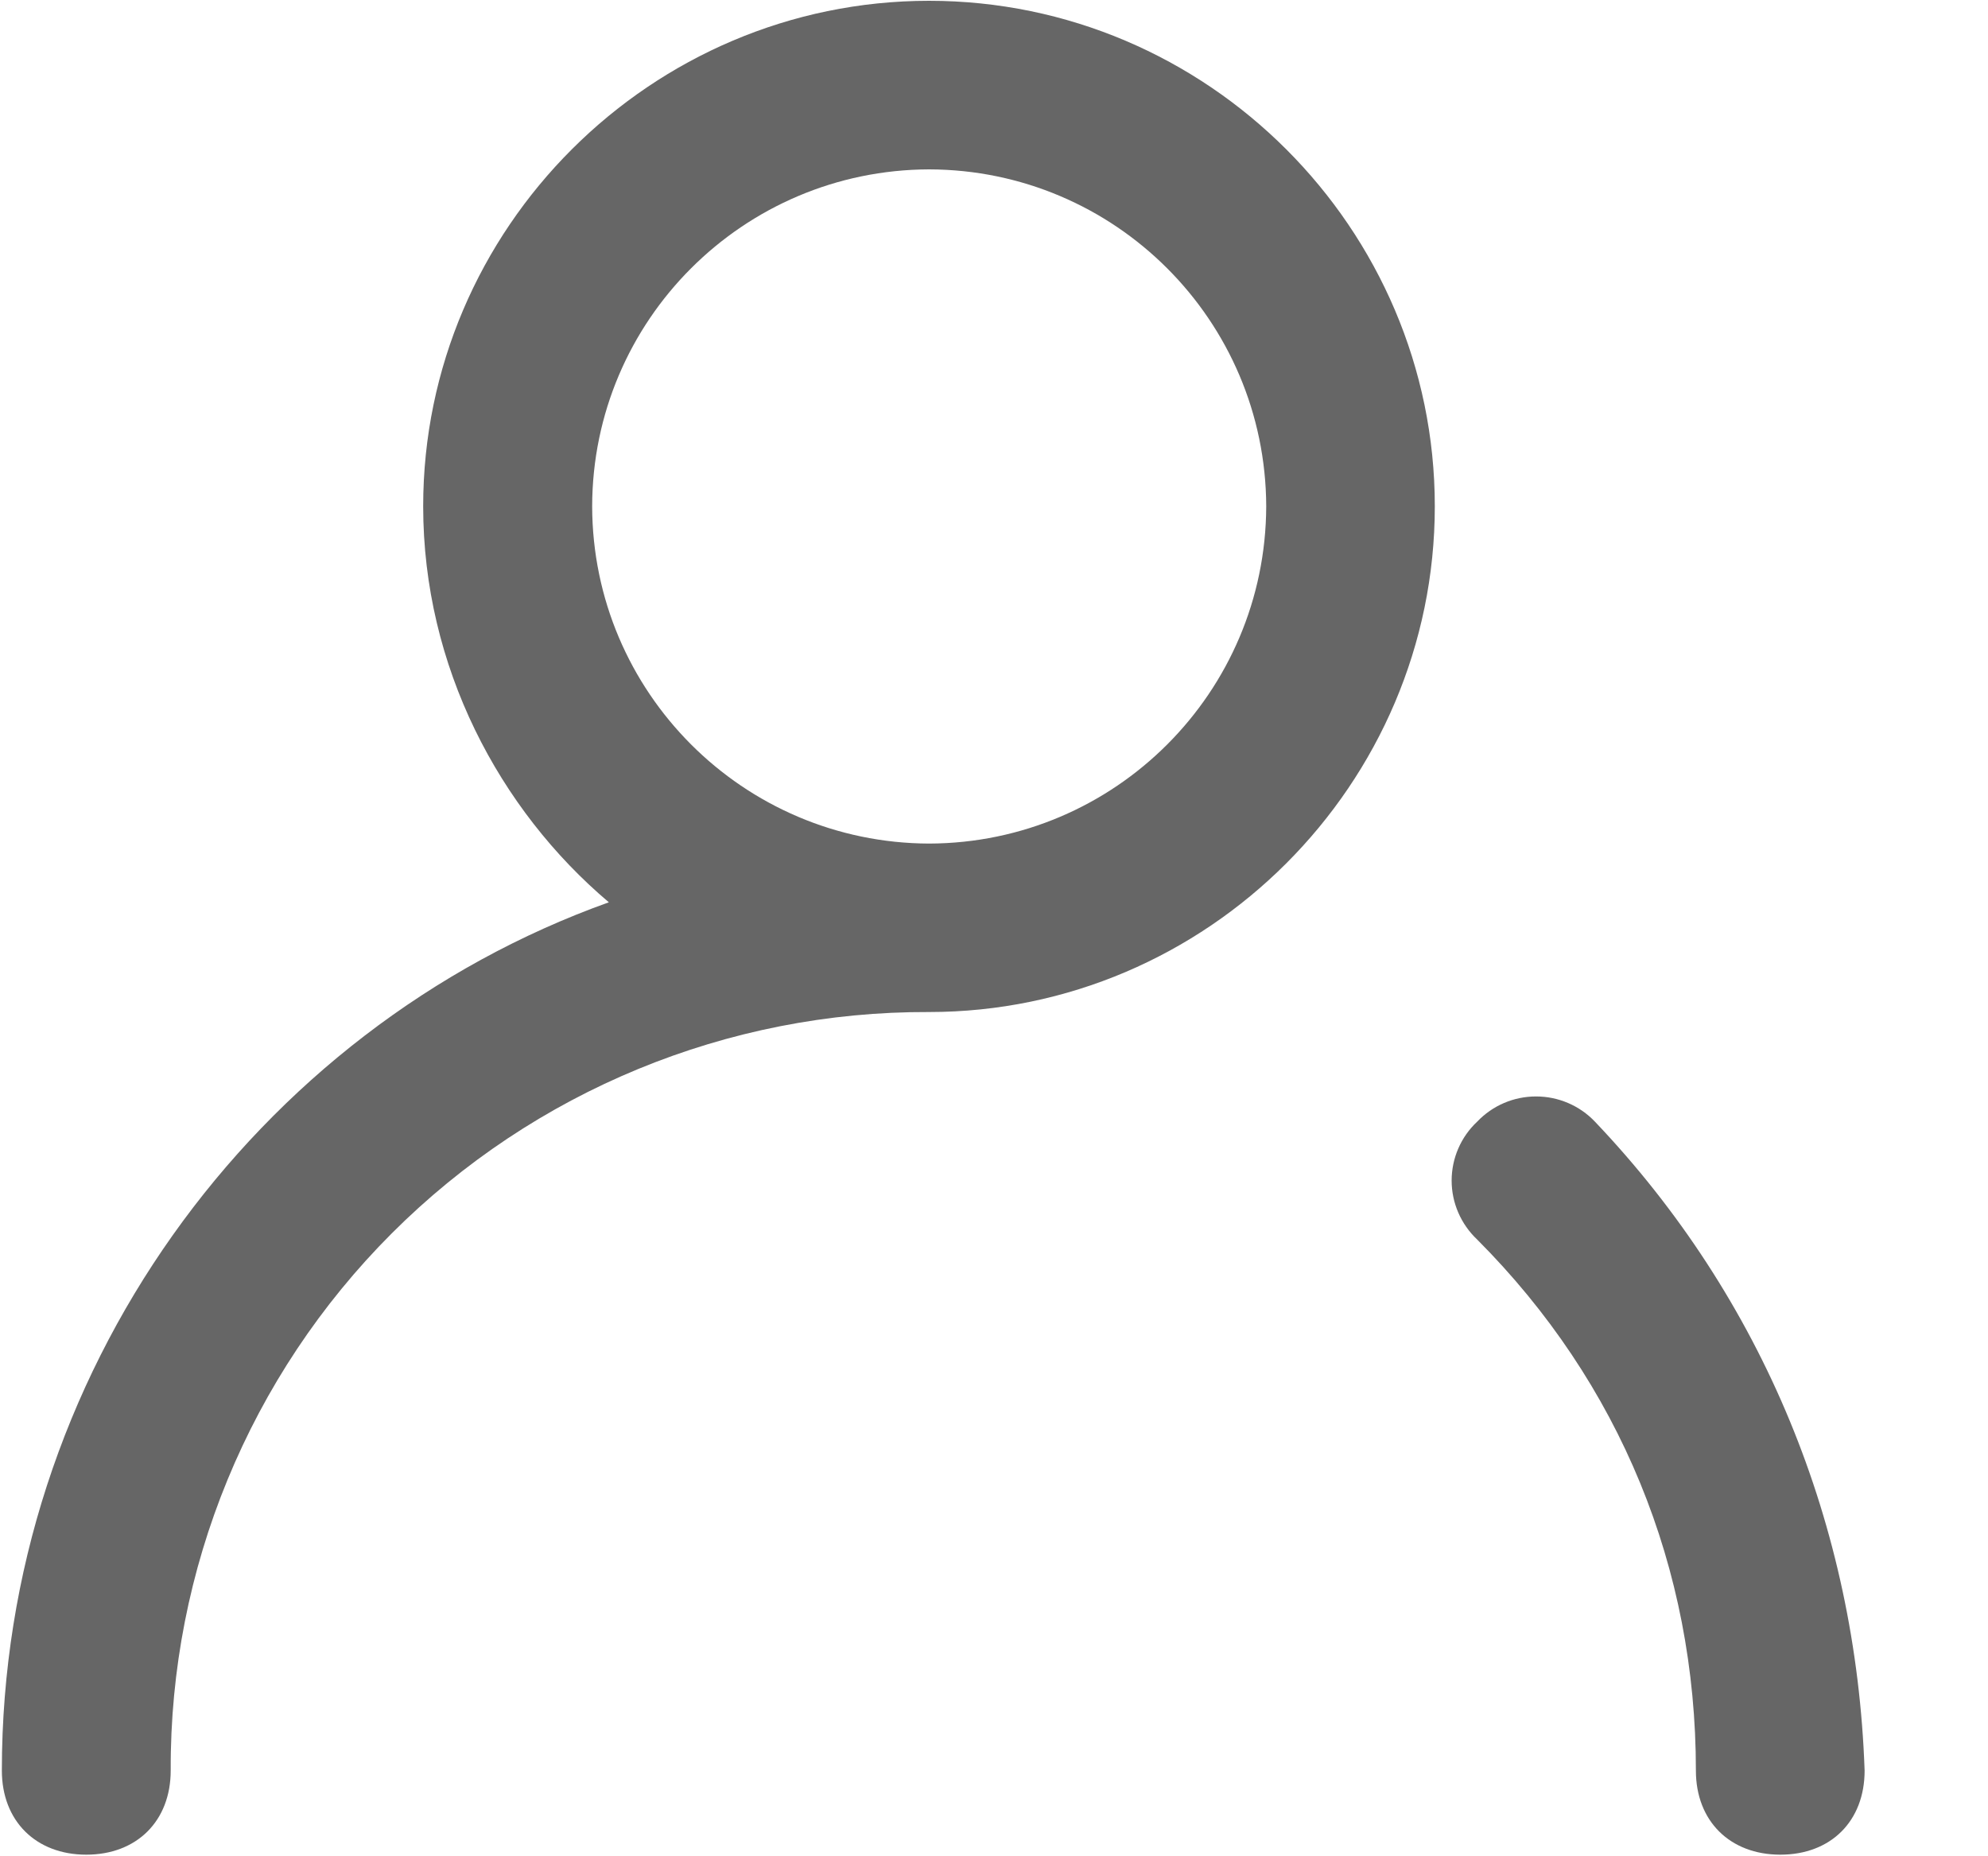
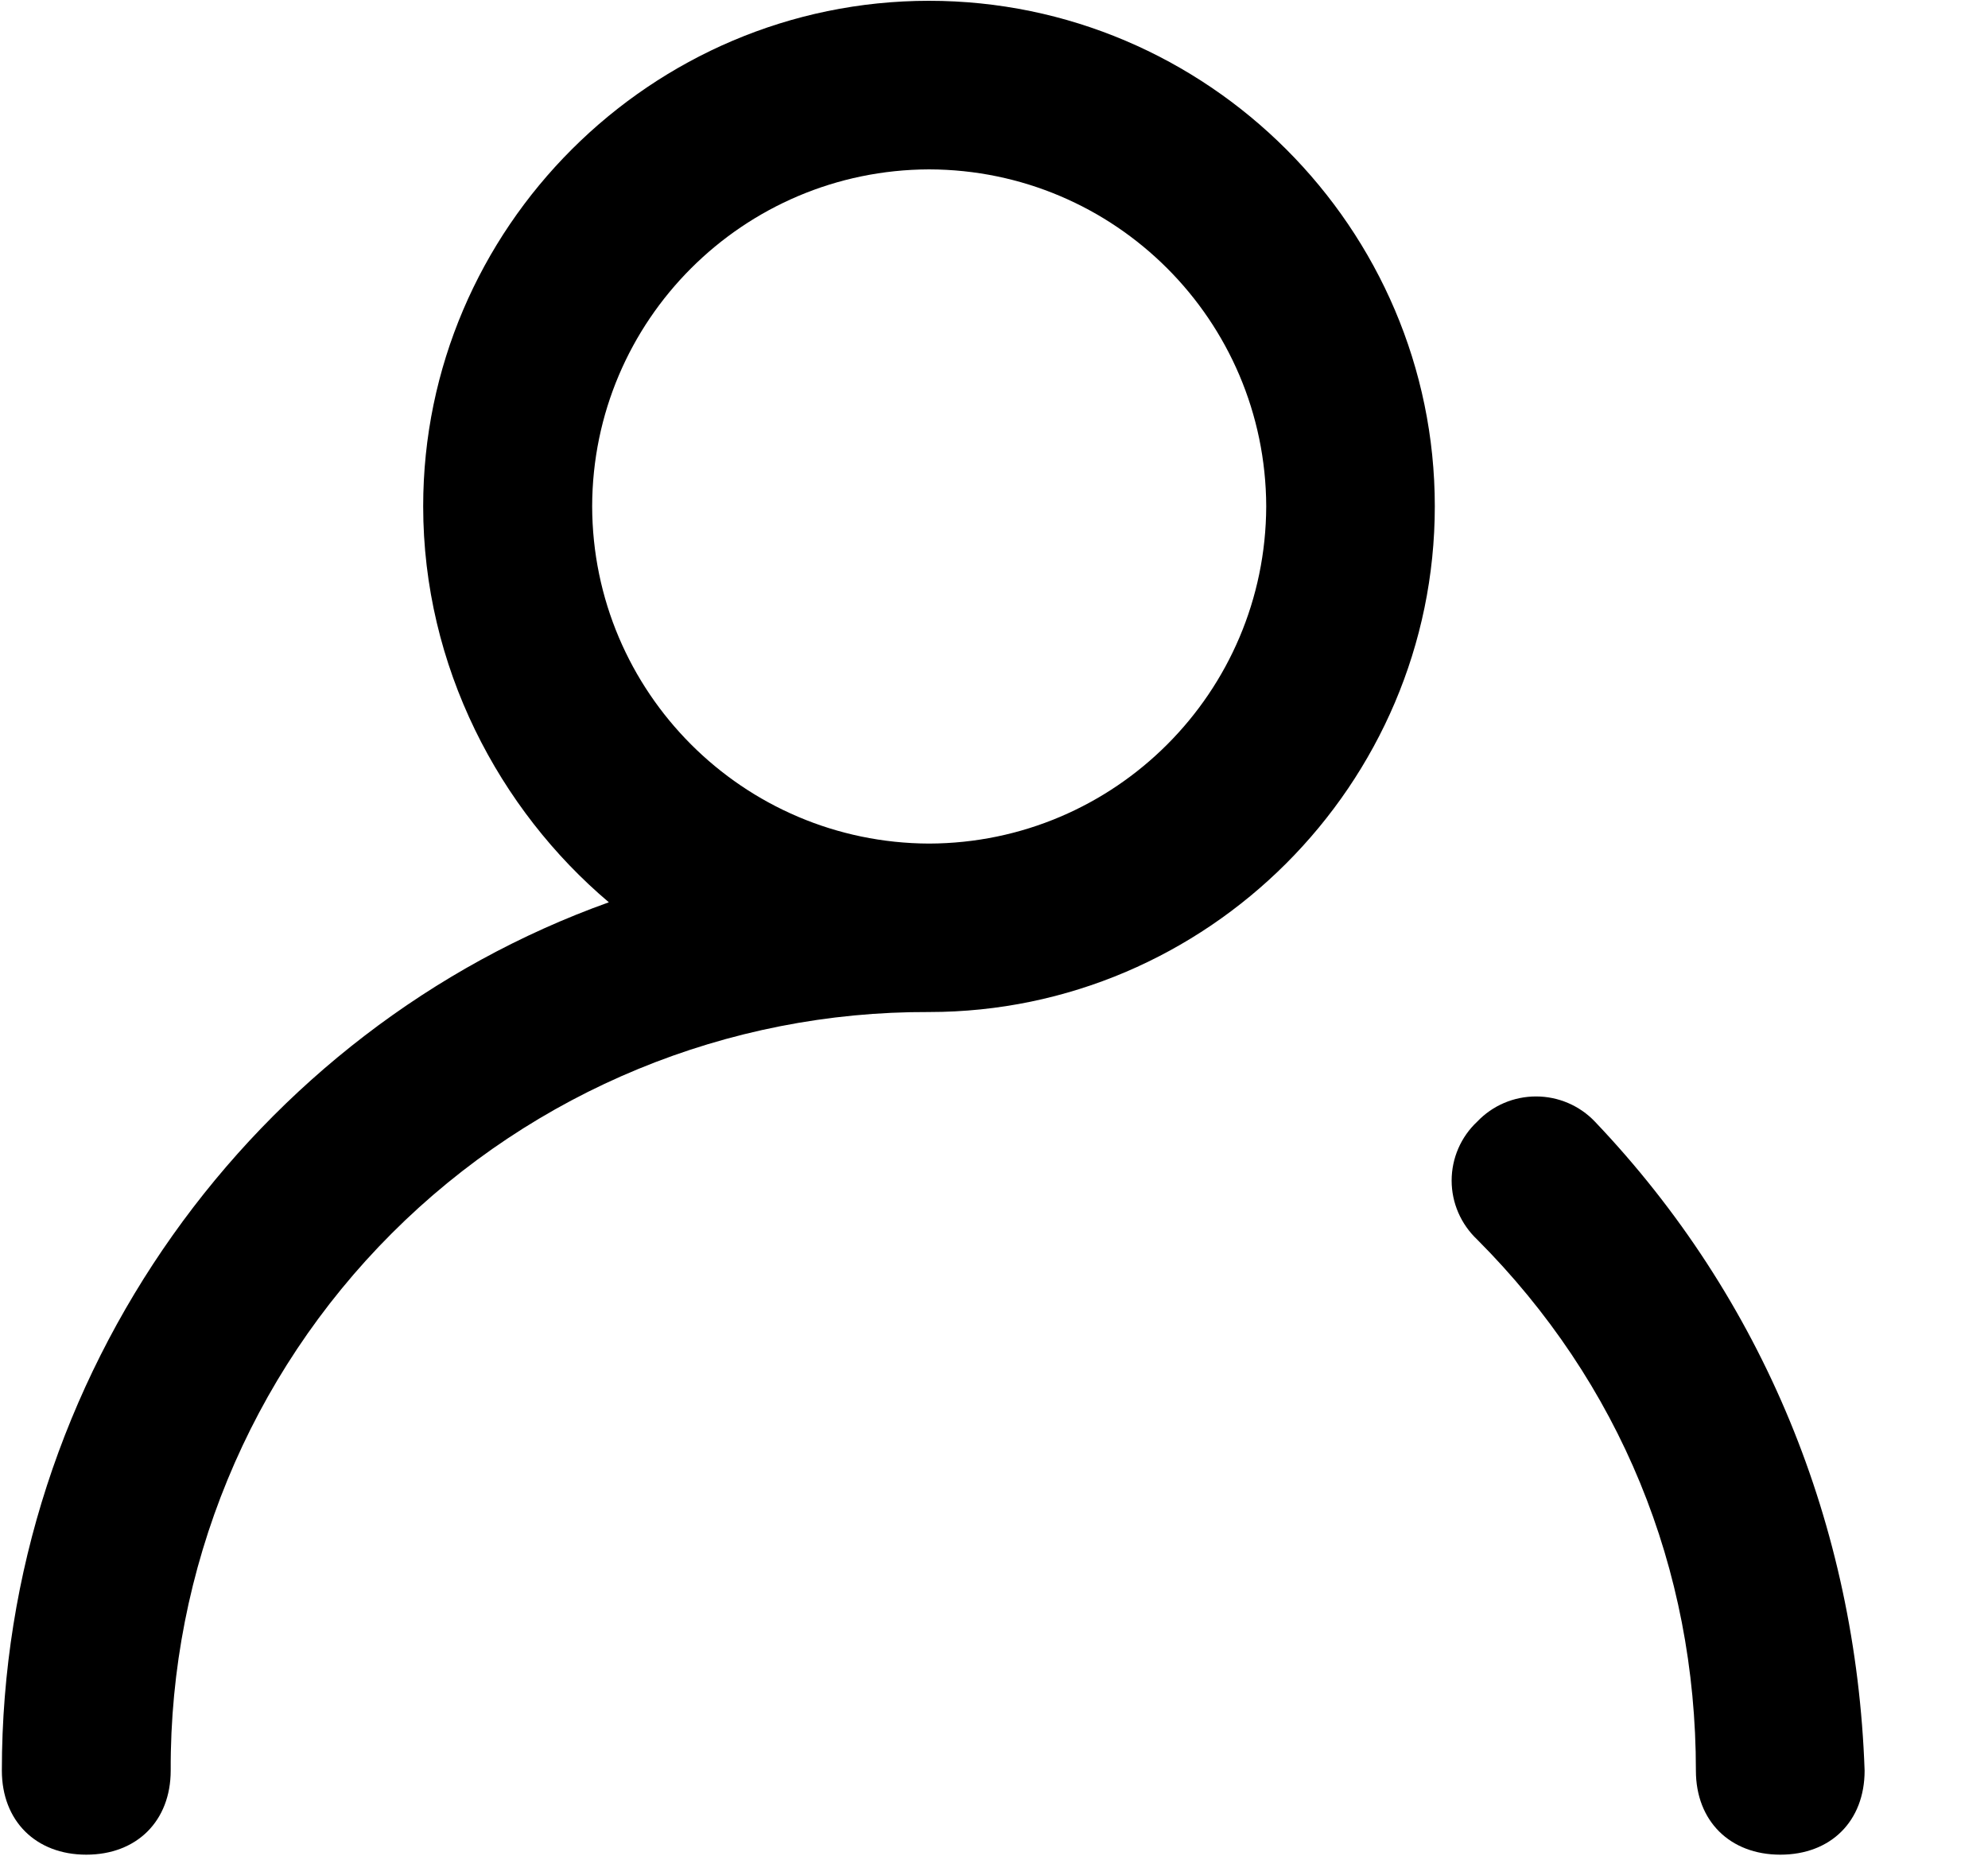
<svg xmlns="http://www.w3.org/2000/svg" width="15px" height="14px" viewBox="0 0 15 14" version="1.1">
  <defs />
-   <g id="Symbols" stroke="none" stroke-width="1" fill="none" fill-rule="evenodd">
-     <g id="底部导航" transform="translate(-318, -8)" fill="#666666">
+   <g id="Symbols" stroke="none" stroke-width="1" fill-rule="evenodd">
+     <g id="底部导航" transform="translate(-318, -8)">
      <g id="Group">
        <g id="账户" transform="translate(318, 8)">
          <path d="M7.01,0.006 C4.913,0.006 3.193,1.722 3.193,3.82 C3.193,5.029 3.767,6.109 4.594,6.808 C1.924,7.763 0.014,10.37 0.014,13.359 C0.014,13.74 0.271,13.994 0.651,13.994 C1.032,13.994 1.288,13.74 1.288,13.359 C1.281,11.84 1.882,10.38 2.956,9.306 C4.031,8.231 5.49,7.63 7.01,7.636 C9.108,7.636 10.826,5.918 10.826,3.82 C10.826,1.722 9.108,0.006 7.01,0.006 L7.01,0.006 Z M7.01,6.365 C5.607,6.36 4.471,5.223 4.468,3.82 C4.471,2.418 5.607,1.282 7.01,1.278 C8.413,1.281 9.549,2.417 9.554,3.82 C9.55,5.224 8.413,6.361 7.01,6.365 L7.01,6.365 Z M12.034,8.463 C11.918,8.341 11.757,8.273 11.59,8.273 C11.422,8.273 11.262,8.341 11.146,8.463 C11.023,8.578 10.953,8.739 10.953,8.908 C10.953,9.076 11.023,9.237 11.146,9.353 C12.224,10.434 12.796,11.833 12.796,13.36 C12.796,13.74 13.053,13.994 13.433,13.994 C13.815,13.994 14.069,13.74 14.069,13.36 C14.005,11.515 13.305,9.798 12.034,8.463 L12.034,8.463 Z" id="Shape" />
        </g>
      </g>
    </g>
  </g>
</svg>
